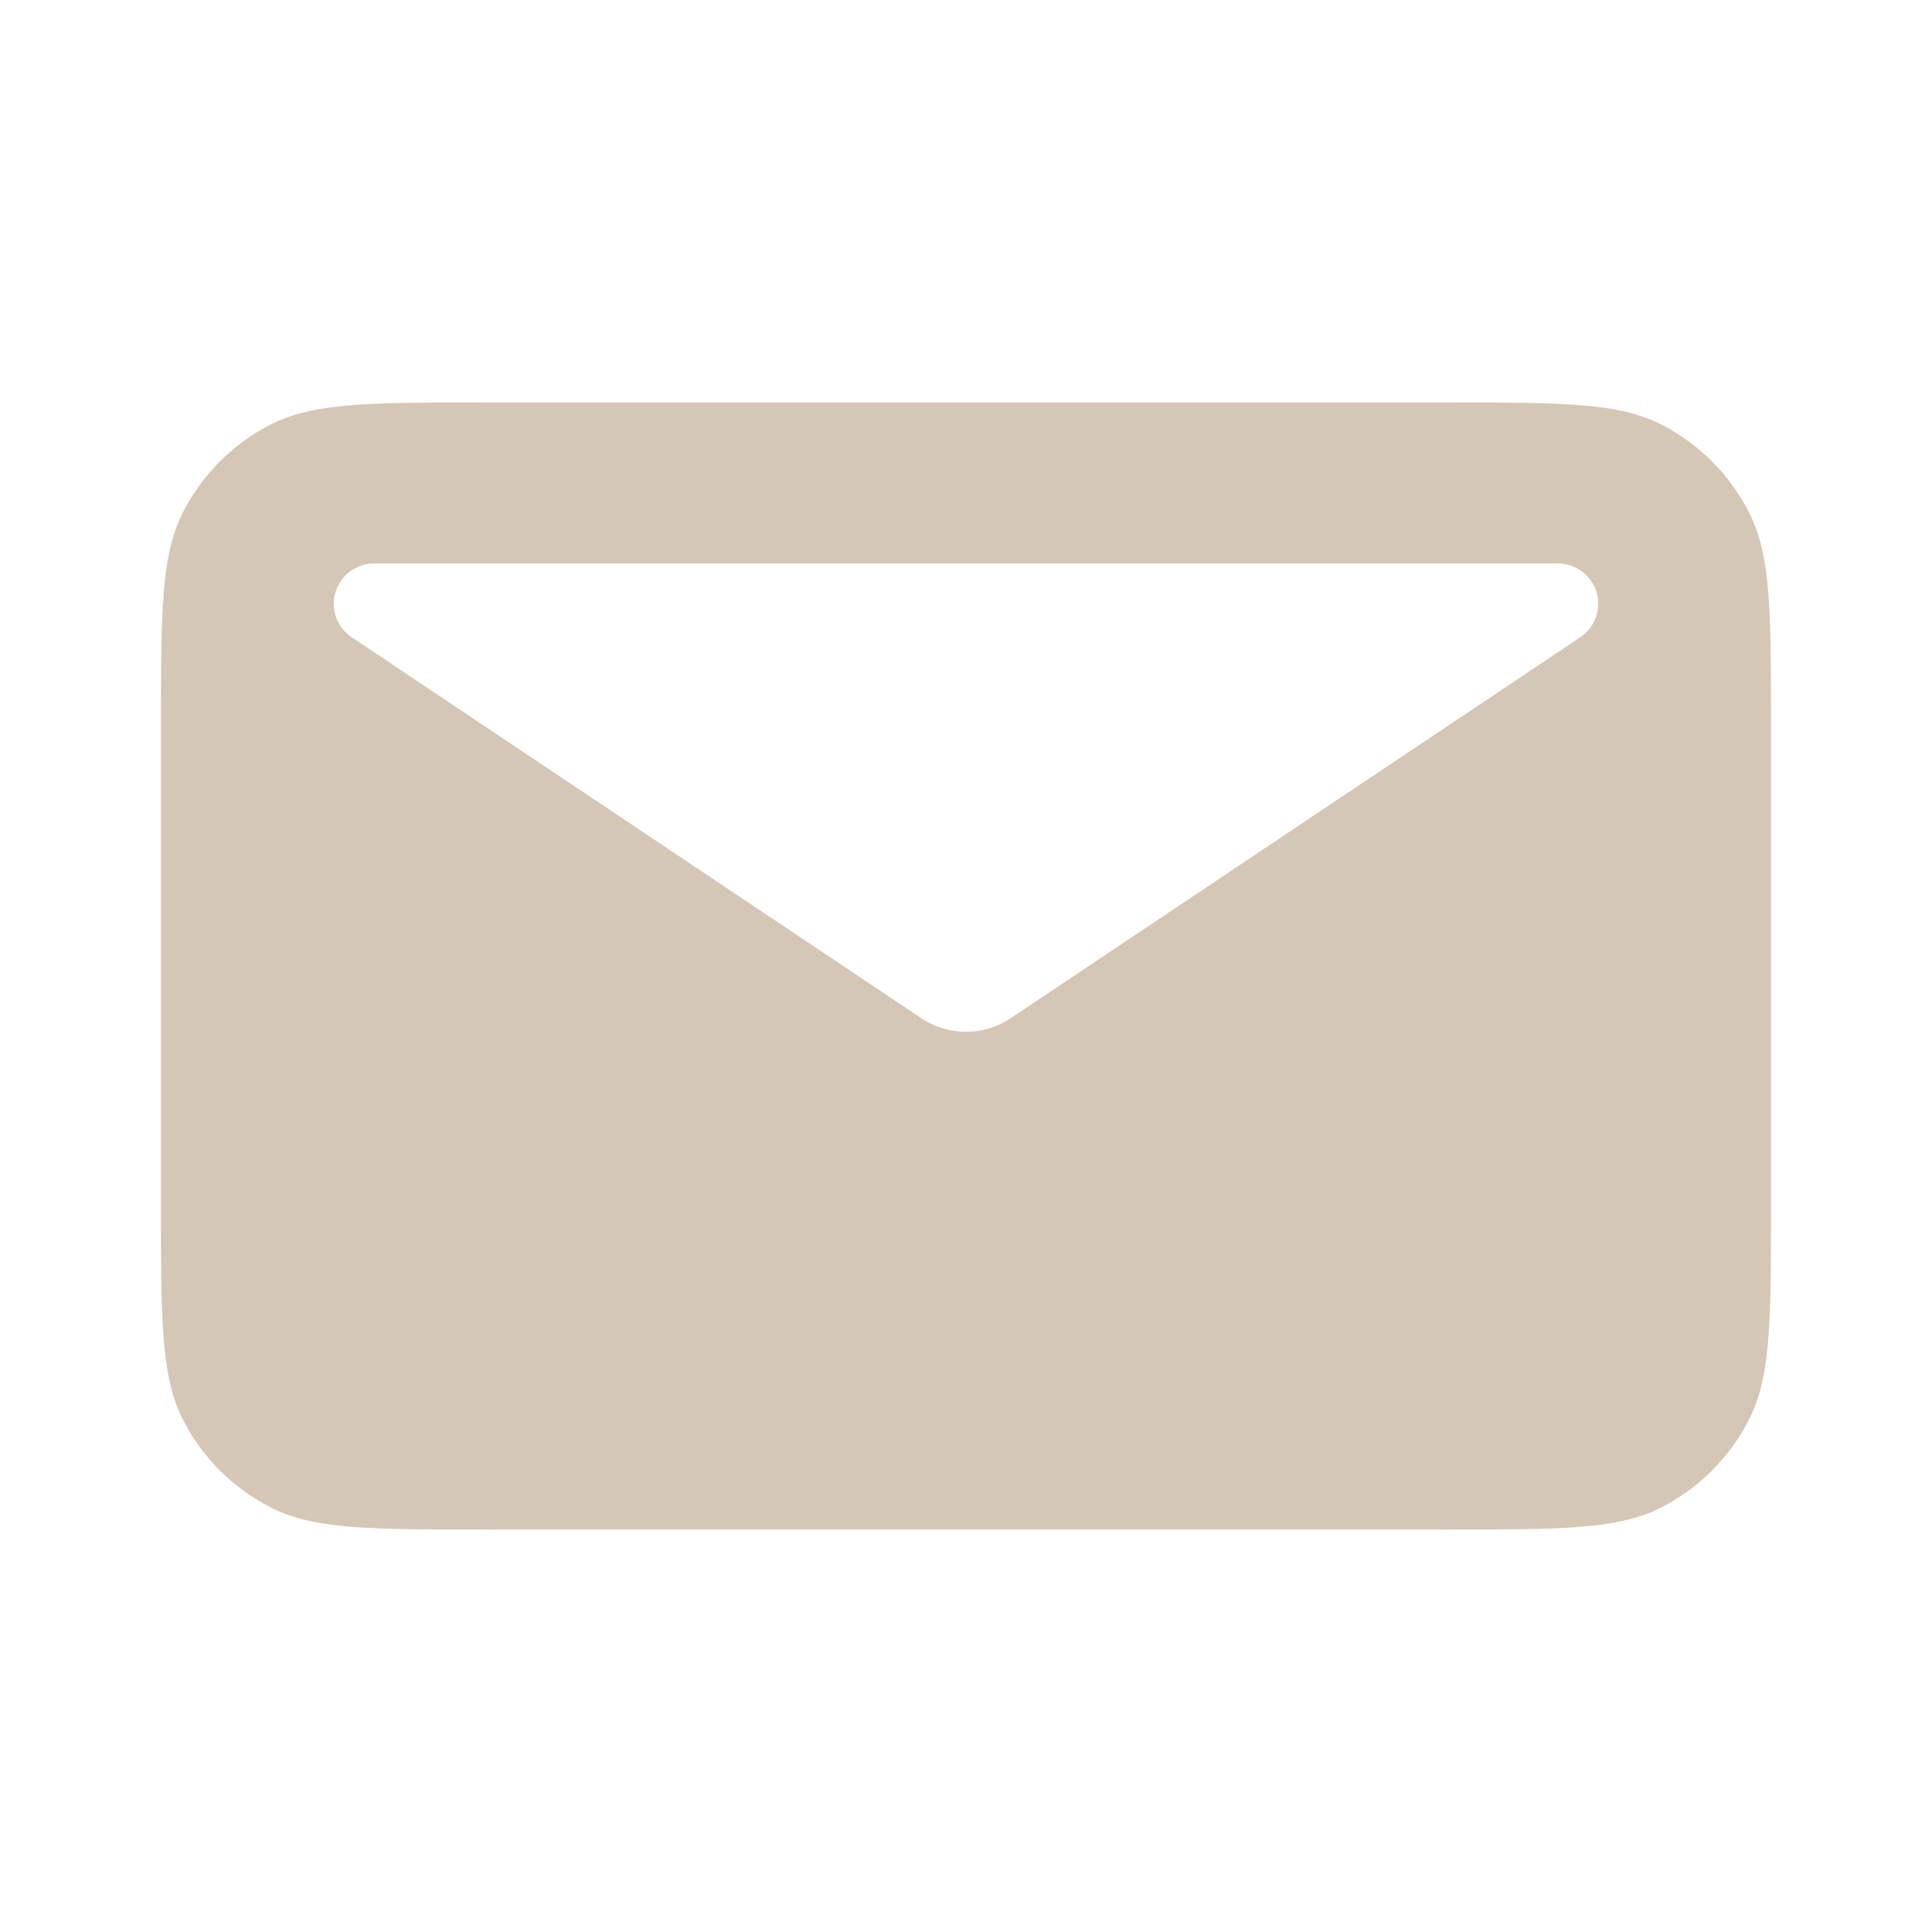
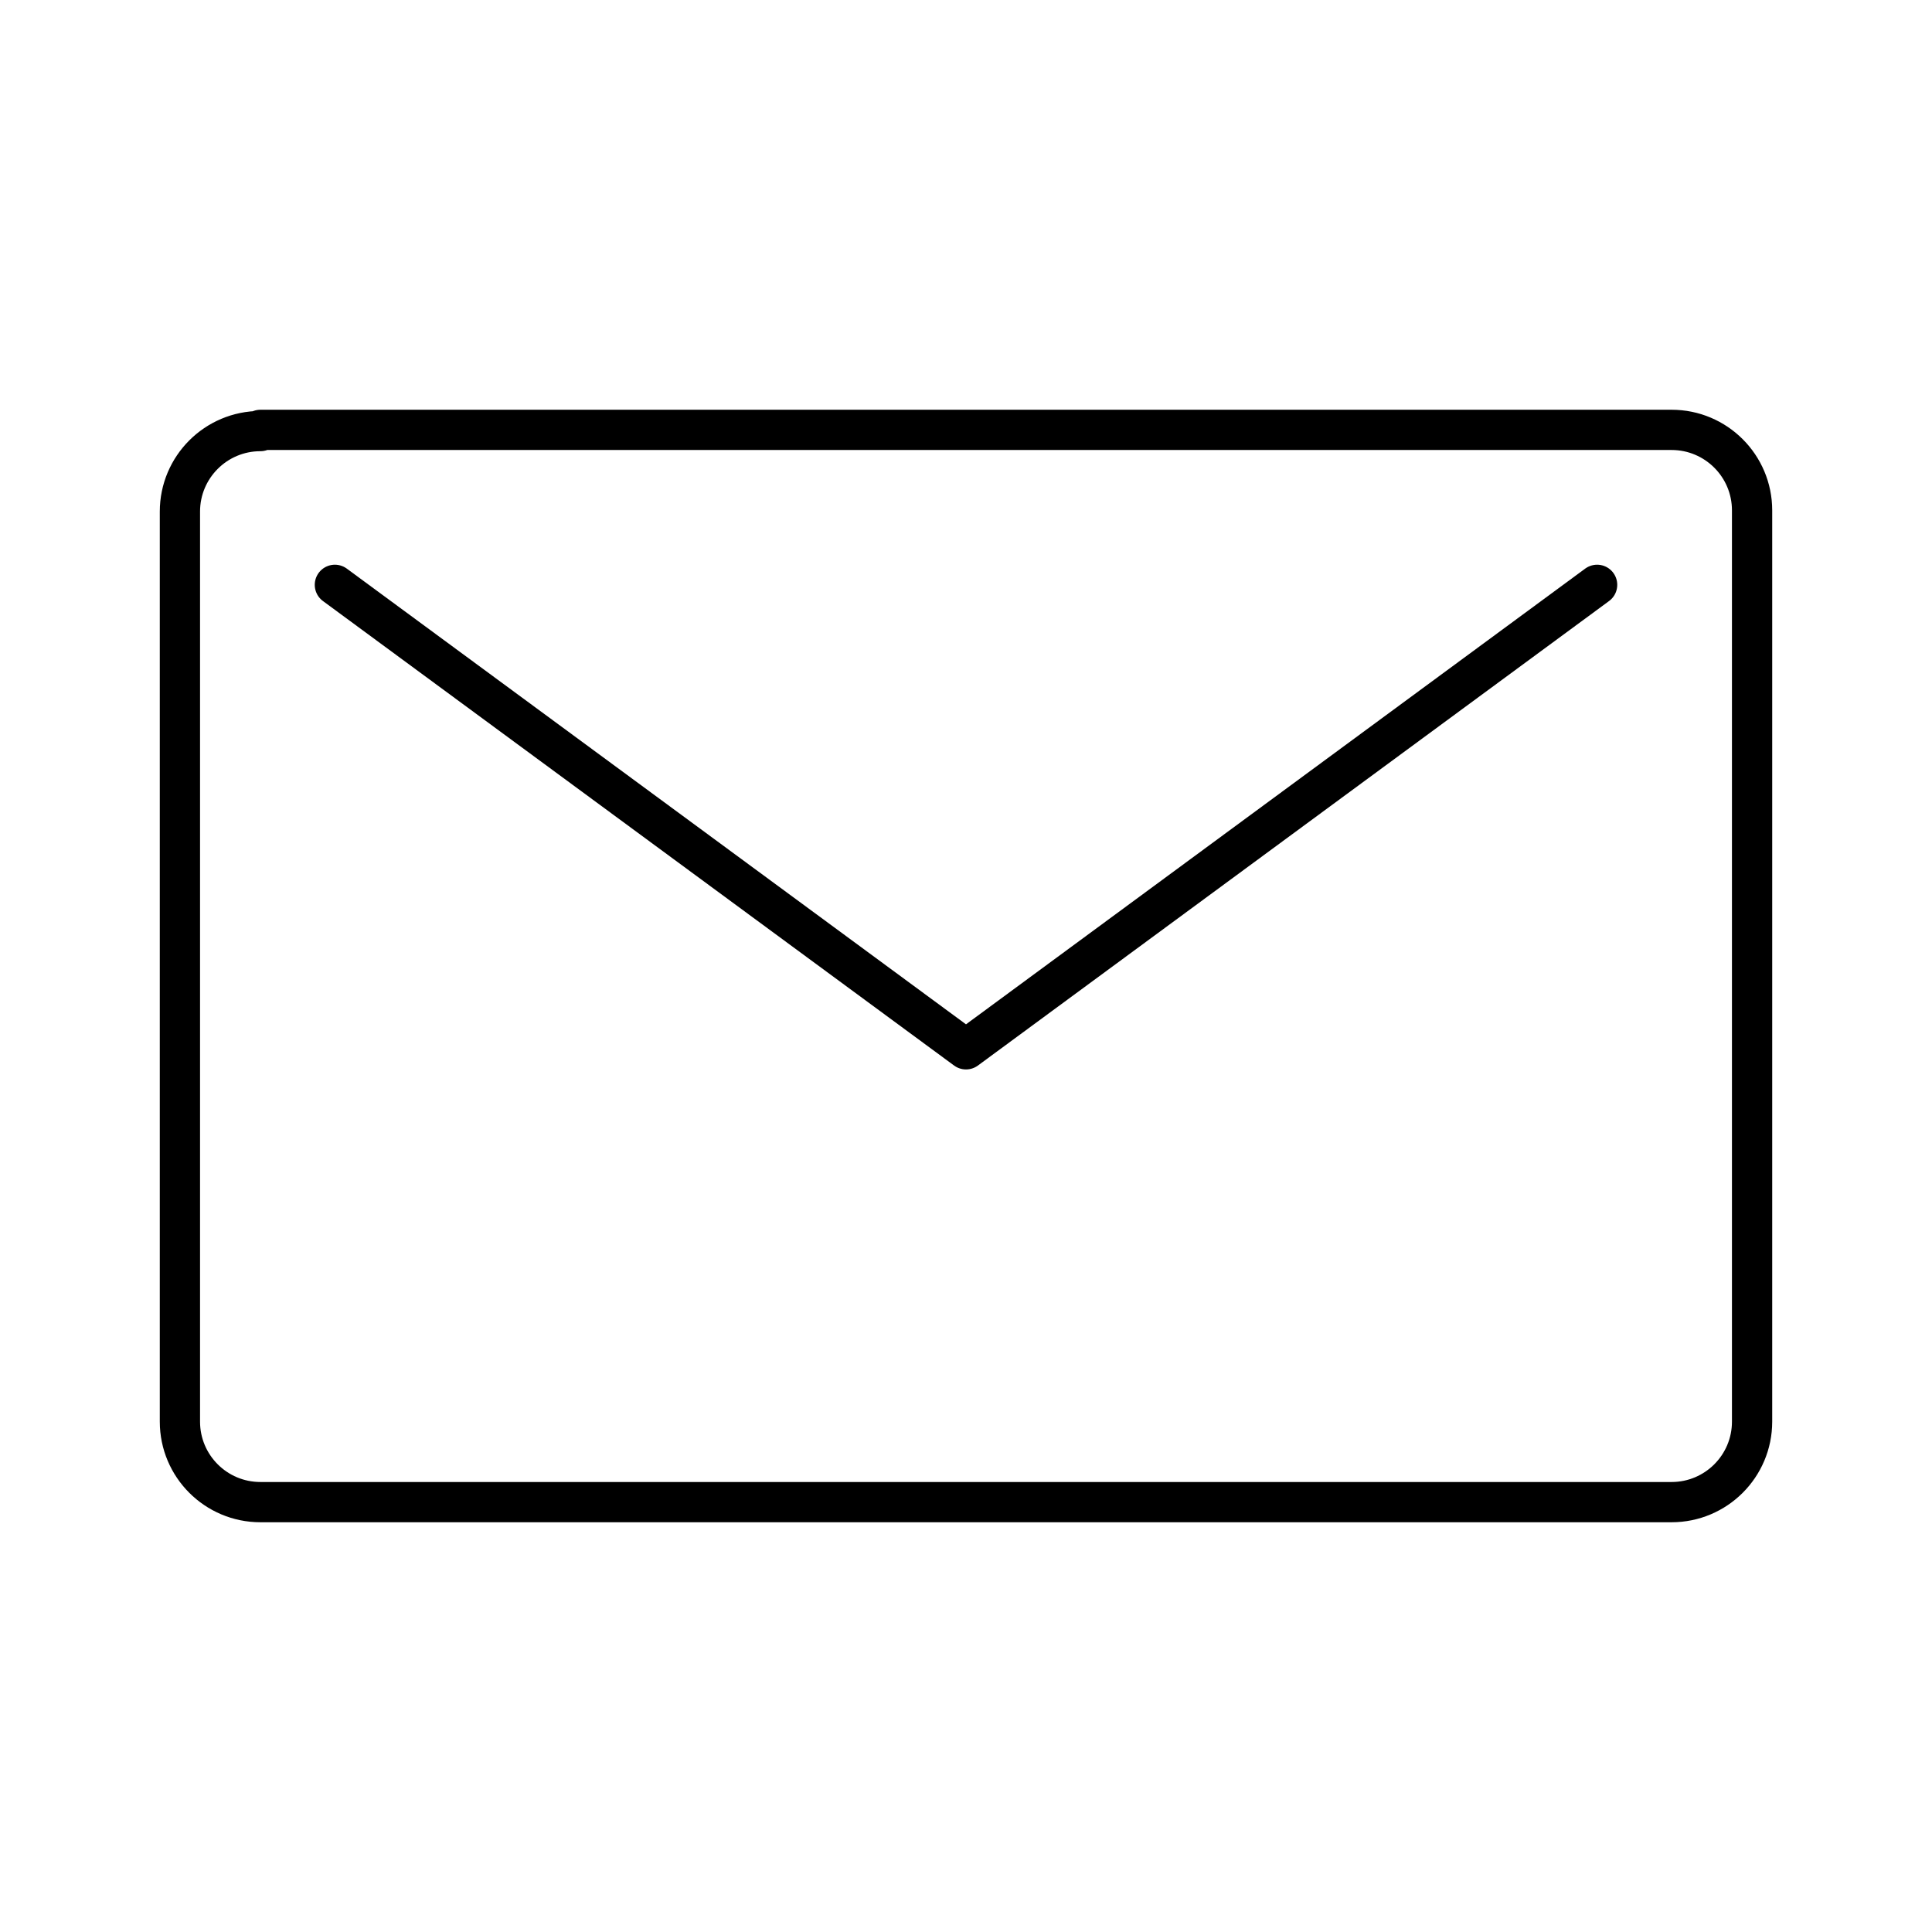
- <svg xmlns="http://www.w3.org/2000/svg" width="1.6em" height="1.6em" viewBox="0 0 24 24" fill="#d5c7b5">
-   <path fill-rule="evenodd" clip-rule="evenodd" d="M2.272 6.365C2 6.9 2 7.6 2 9v6c0 1.4 0 2.1.272 2.635a2.5 2.5 0 0 0 1.093 1.092C3.9 19 4.6 19 6 19h12c1.4 0 2.1 0 2.635-.273a2.5 2.5 0 0 0 1.092-1.092C22 17.1 22 16.4 22 15V9c0-1.4 0-2.1-.273-2.635a2.5 2.5 0 0 0-1.092-1.093C20.1 5 19.4 5 18 5H6c-1.4 0-2.1 0-2.635.272a2.5 2.5 0 0 0-1.093 1.093zM4.647 7h14.706a.5.5 0 0 1 .278.916l-7.075 4.732a1 1 0 0 1-1.112 0L4.369 7.916A.5.5 0 0 1 4.647 7z" fill="#d5c7b5" />
+ <svg xmlns="http://www.w3.org/2000/svg" width="1.6em" height="1.6em" viewBox="0 0 48 48" id="Layer_2" data-name="Layer 2">
+   <defs>
+     <style>.cls-1{fill:none;stroke:#000000;stroke-linecap:round;stroke-linejoin:round;}</style>
+   </defs>
+   <path class="cls-1" d="M6.47,10.71a2,2,0,0,0-2,2h0V35.32a2,2,0,0,0,2,2H41.53a2,2,0,0,0,2-2h0V12.68a2,2,0,0,0-2-2H6.47Zm33.21,3.82L24,26.07,8.32,14.53" />
</svg>
